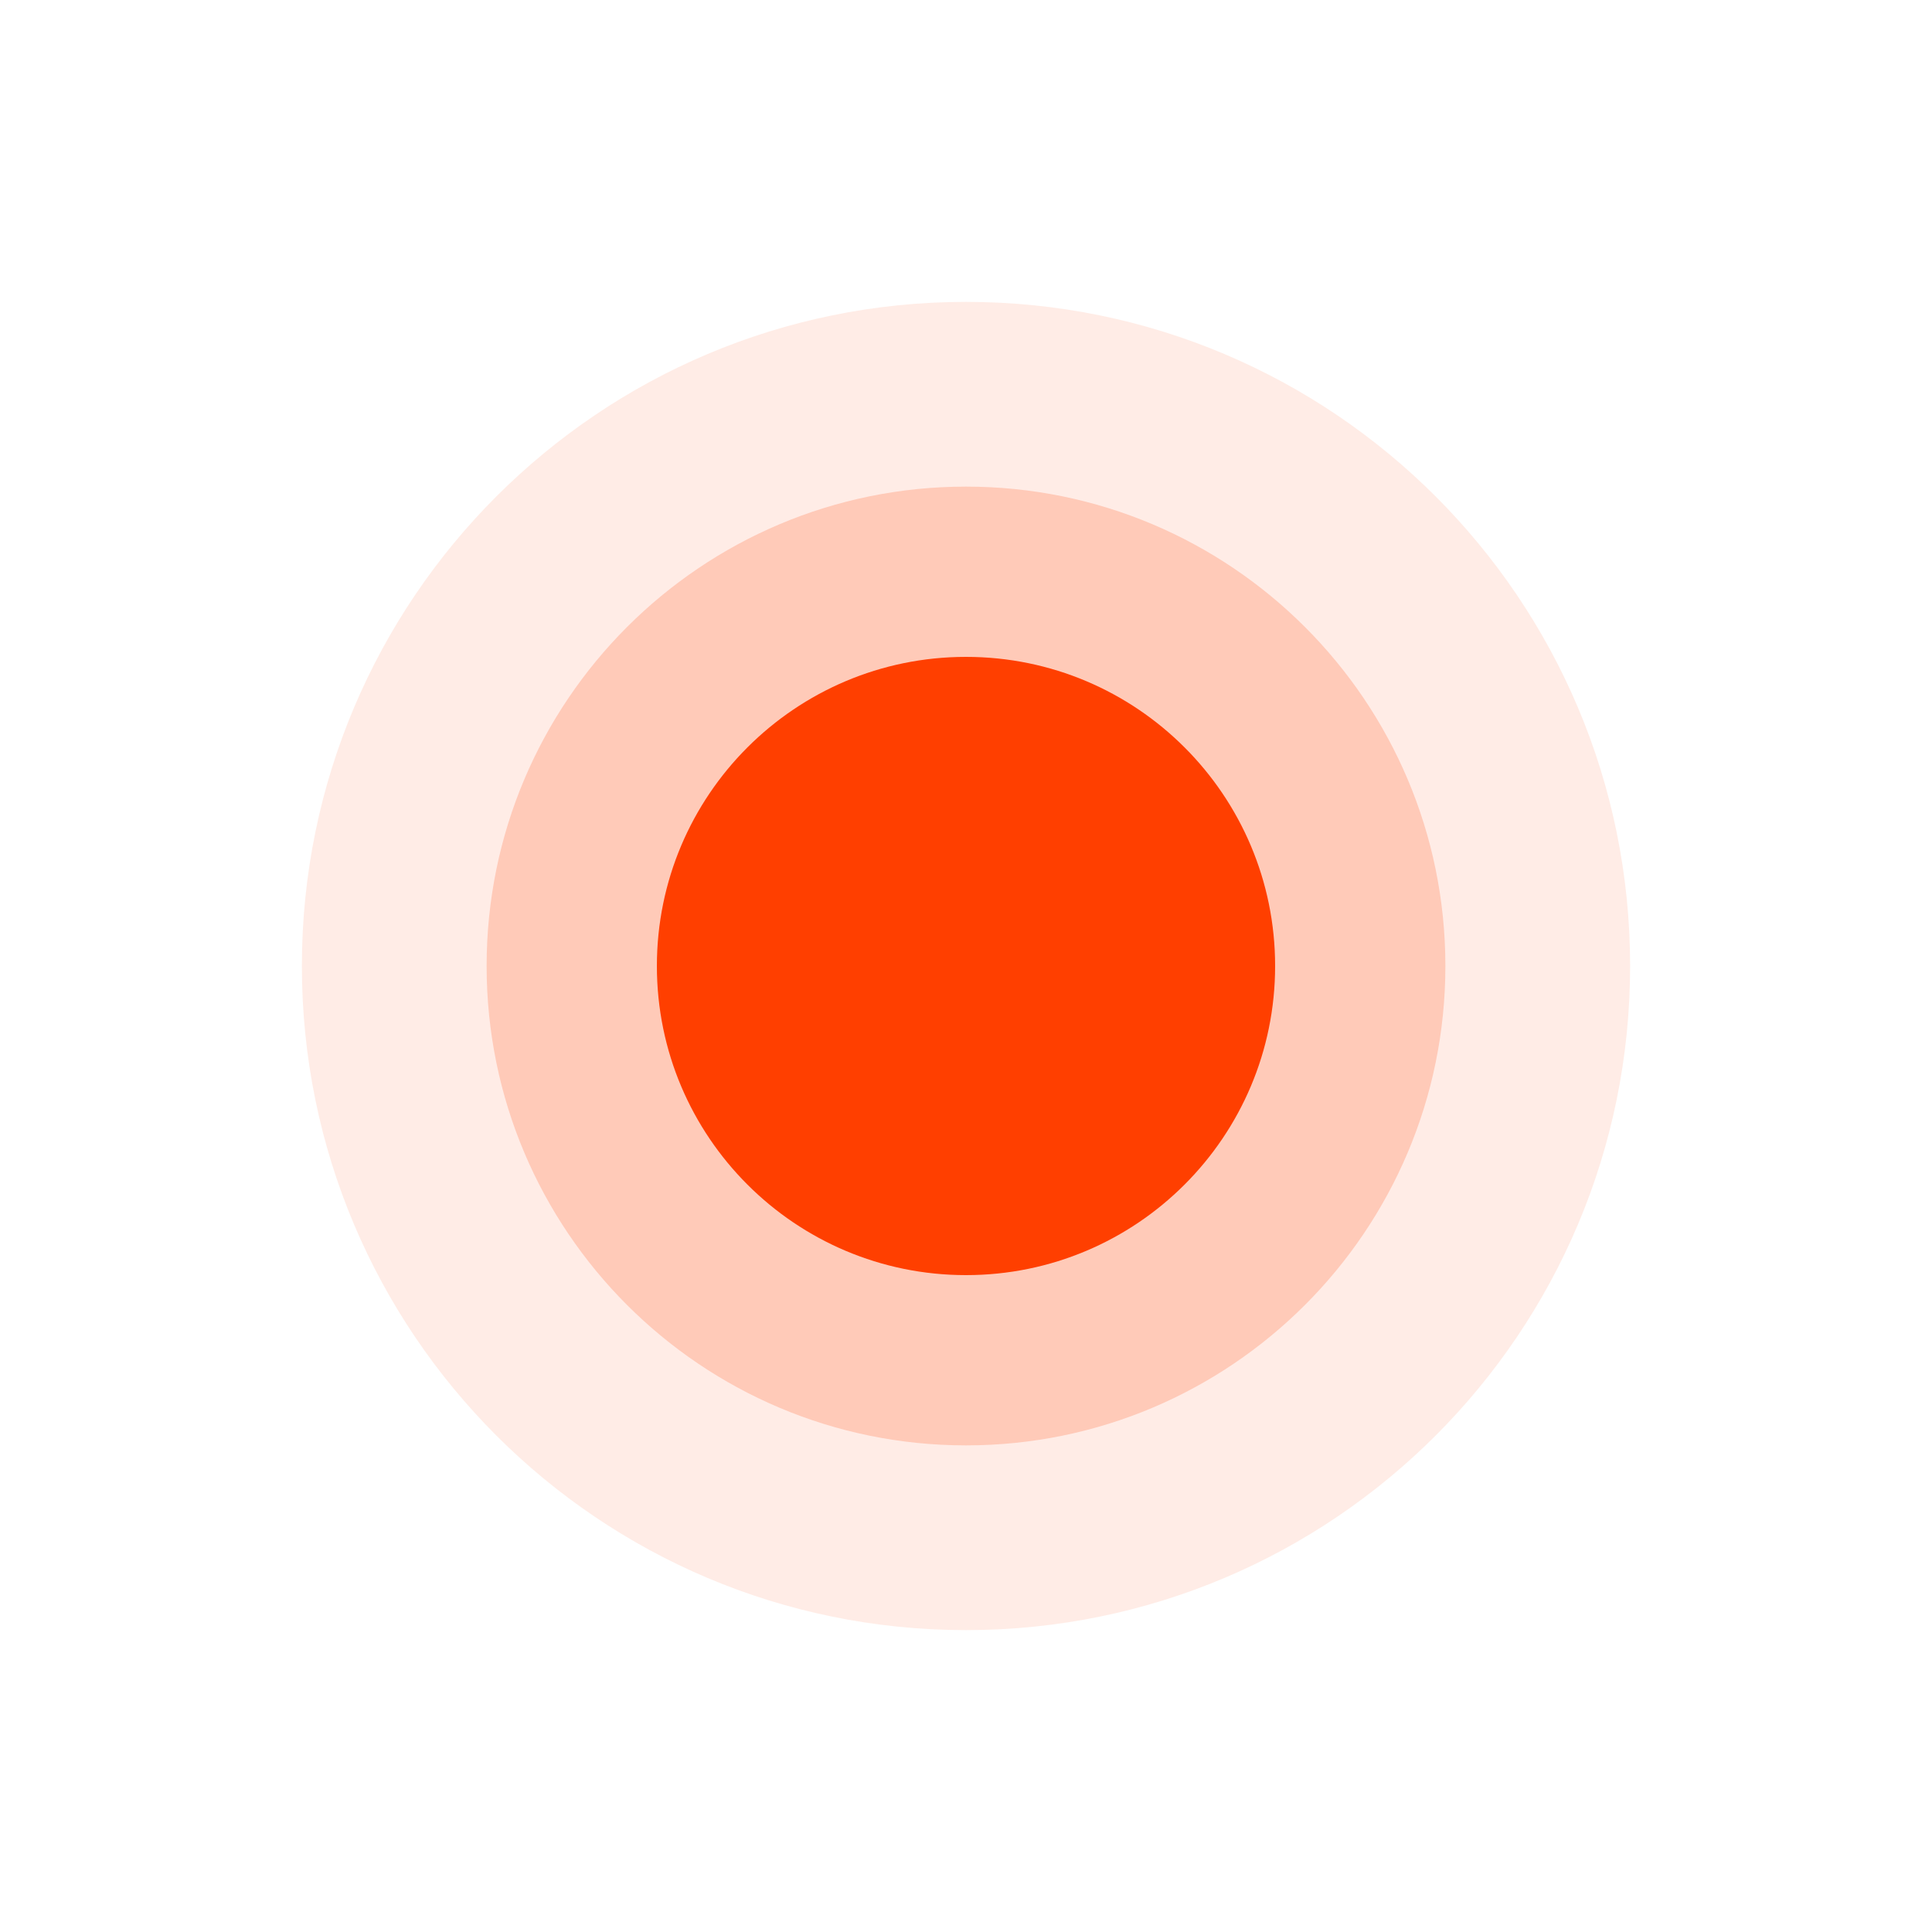
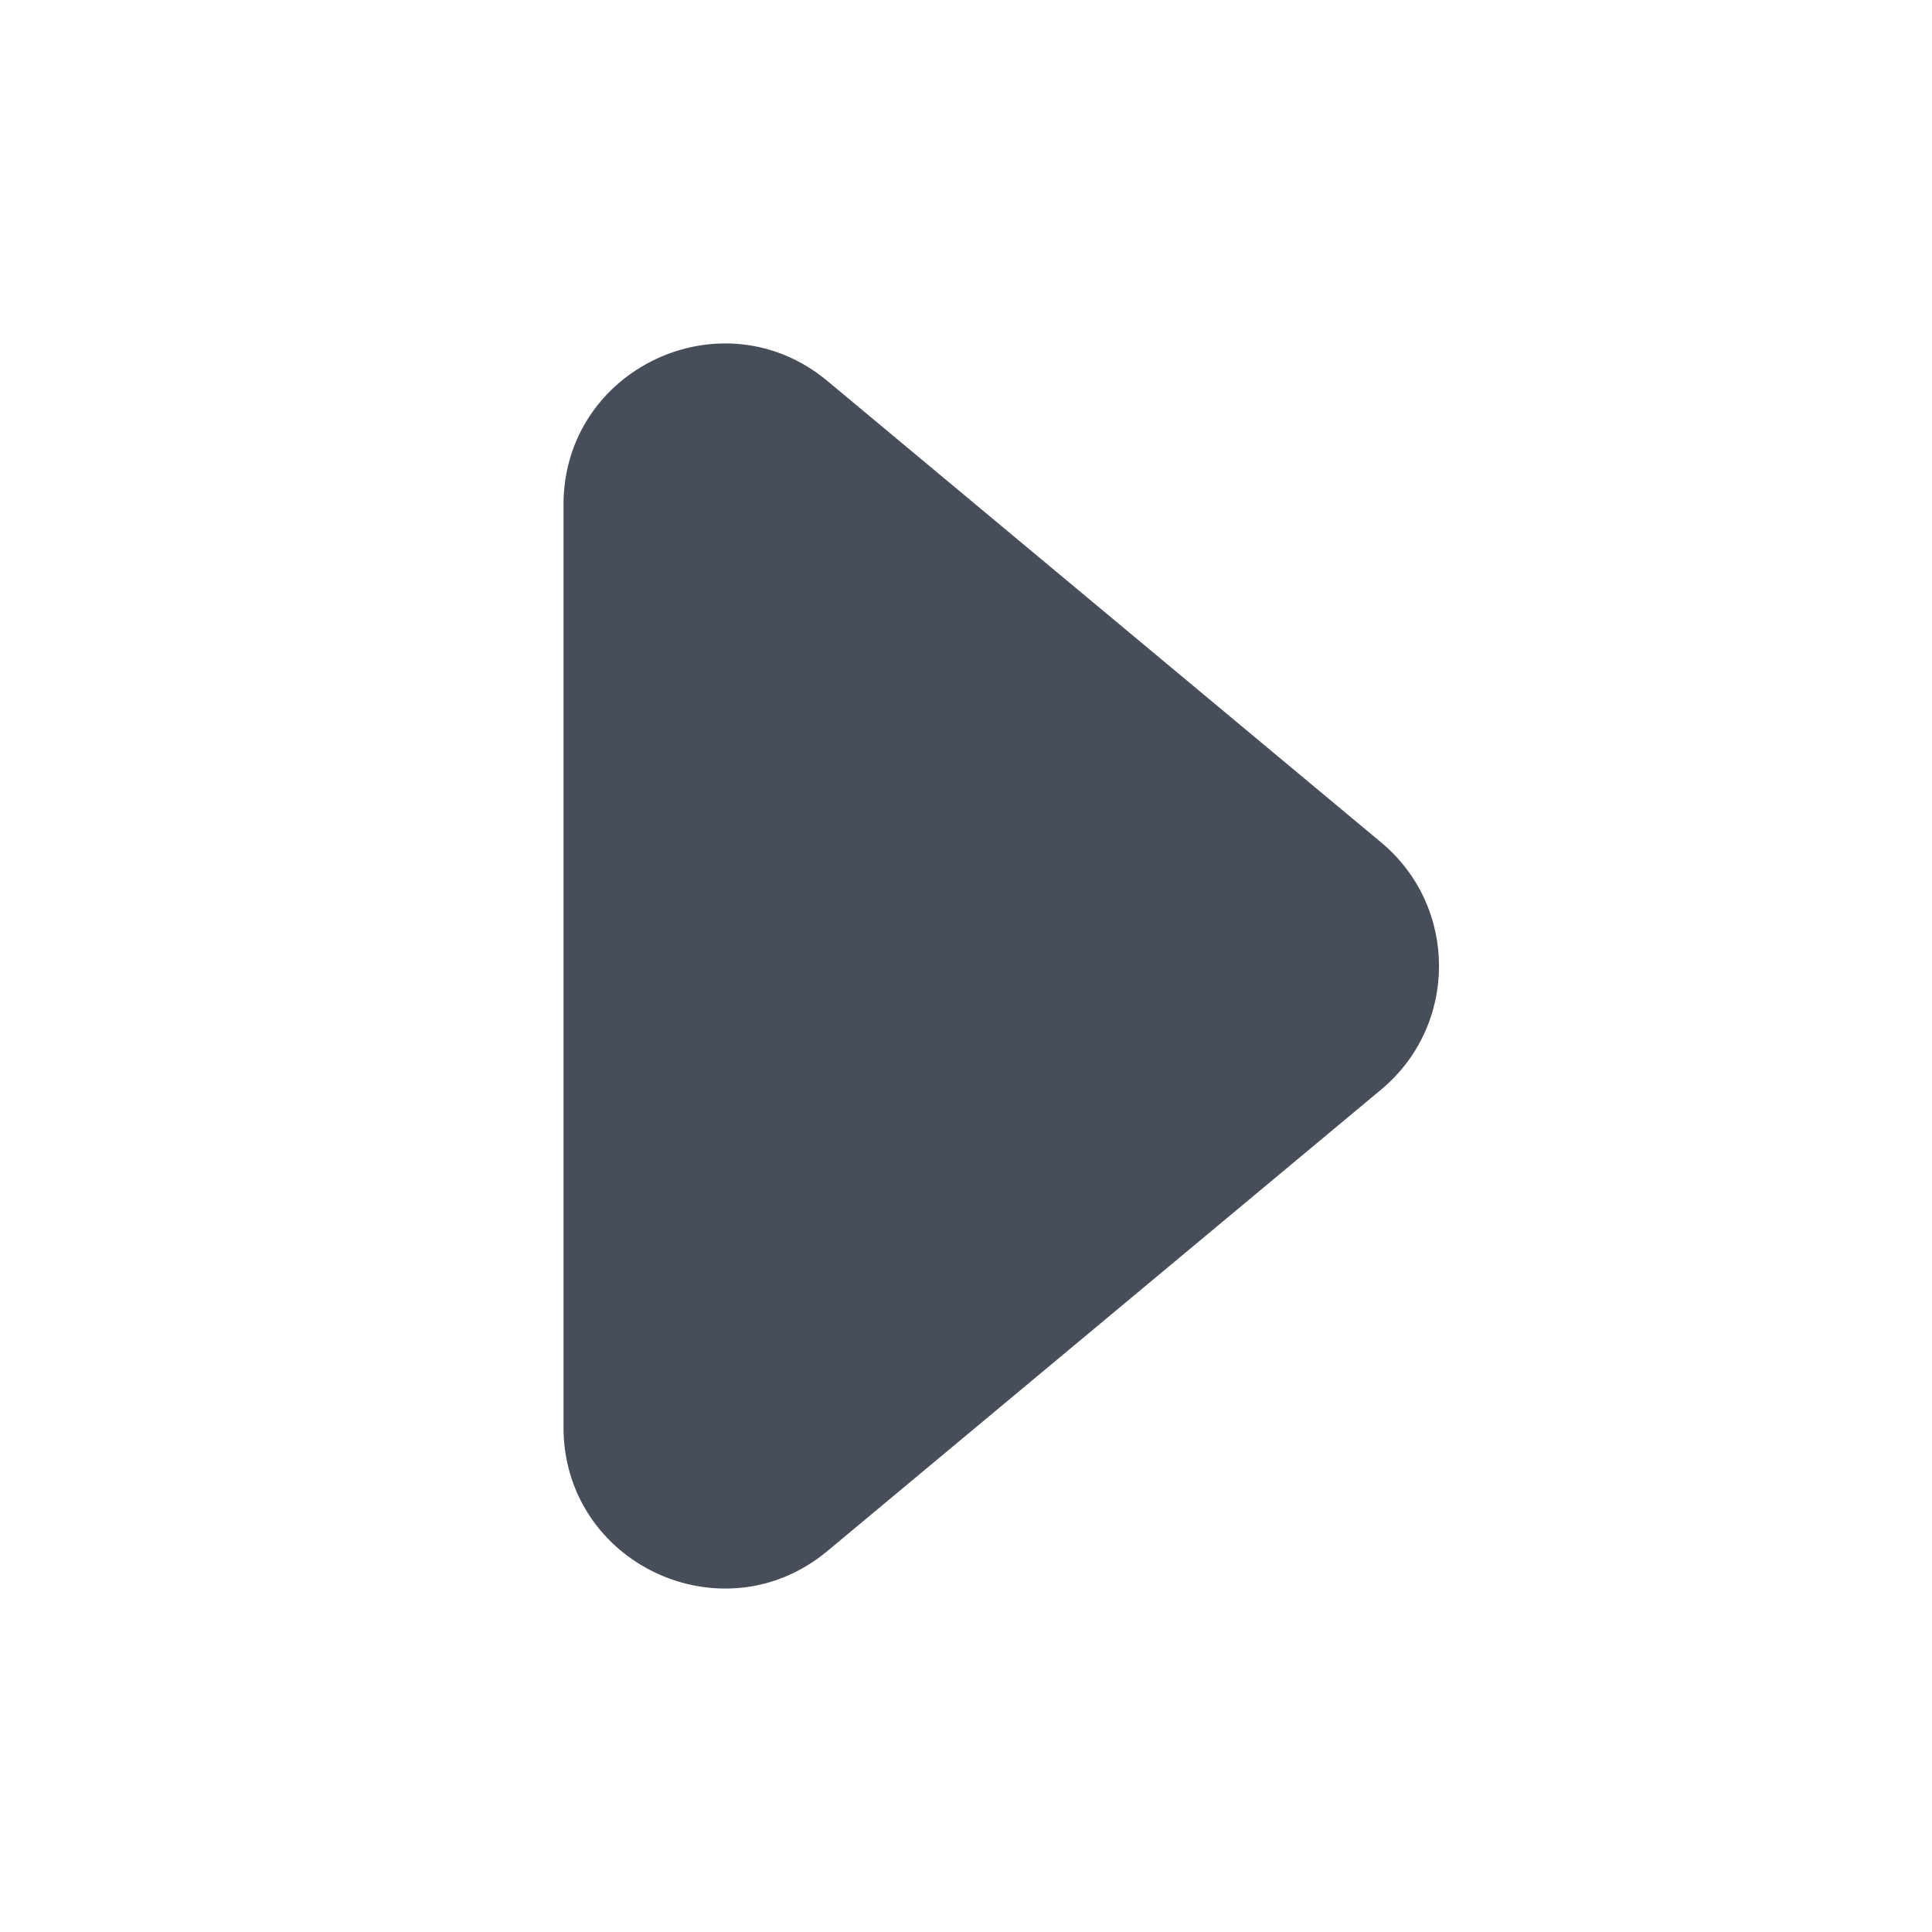
- <svg xmlns="http://www.w3.org/2000/svg" t="1643437091769" class="icon" viewBox="0 0 1024 1024" version="1.1" p-id="24762" width="32" height="32">
-   <defs>
-     <style type="text/css">@font-face { font-weight: 400; font-style: normal; font-family: Circular-Loom; src: url("https://cdn.loom.com/assets/fonts/circular/CircularXXWeb-Book-cd7d2bcec649b1243839a15d5eb8f0a3.woff2") format("woff2"); }
- @font-face { font-weight: 500; font-style: normal; font-family: Circular-Loom; src: url("https://cdn.loom.com/assets/fonts/circular/CircularXXWeb-Medium-d74eac43c78bd5852478998ce63dceb3.woff2") format("woff2"); }
- @font-face { font-weight: 700; font-style: normal; font-family: Circular-Loom; src: url("https://cdn.loom.com/assets/fonts/circular/CircularXXWeb-Bold-83b8ceaf77f49c7cffa44107561909e4.woff2") format("woff2"); }
- @font-face { font-weight: 900; font-style: normal; font-family: Circular-Loom; src: url("https://cdn.loom.com/assets/fonts/circular/CircularXXWeb-Black-bf067ecb8aa777ceb6df7d72226febca.woff2") format("woff2"); }
- </style>
-   </defs>
-   <path d="M512 512m-352 0a352 352 0 1 0 704 0 352 352 0 1 0-704 0Z" fill="#FF3F00" opacity=".1" p-id="24763" />
-   <path d="M512 512m-254.08 0a254.08 254.08 0 1 0 508.16 0 254.08 254.08 0 1 0-508.16 0Z" fill="#FF3F00" opacity=".2" p-id="24764" />
-   <path d="M512 512m-163.84 0a163.84 163.84 0 1 0 327.68 0 163.84 163.84 0 1 0-327.68 0Z" fill="#FF3F00" p-id="24765" />
+ <svg xmlns="http://www.w3.org/2000/svg" width="24" height="24" viewBox="0 0 24 24" fill="none">
+   <path d="M7 17.73V6.27C7 4.574 8.978 3.648 10.28 4.734L17.156 10.464C18.116 11.263 18.116 12.737 17.156 13.536L10.28 19.266C8.978 20.352 7 19.426 7 17.73Z" fill="#474D59" />
</svg>
